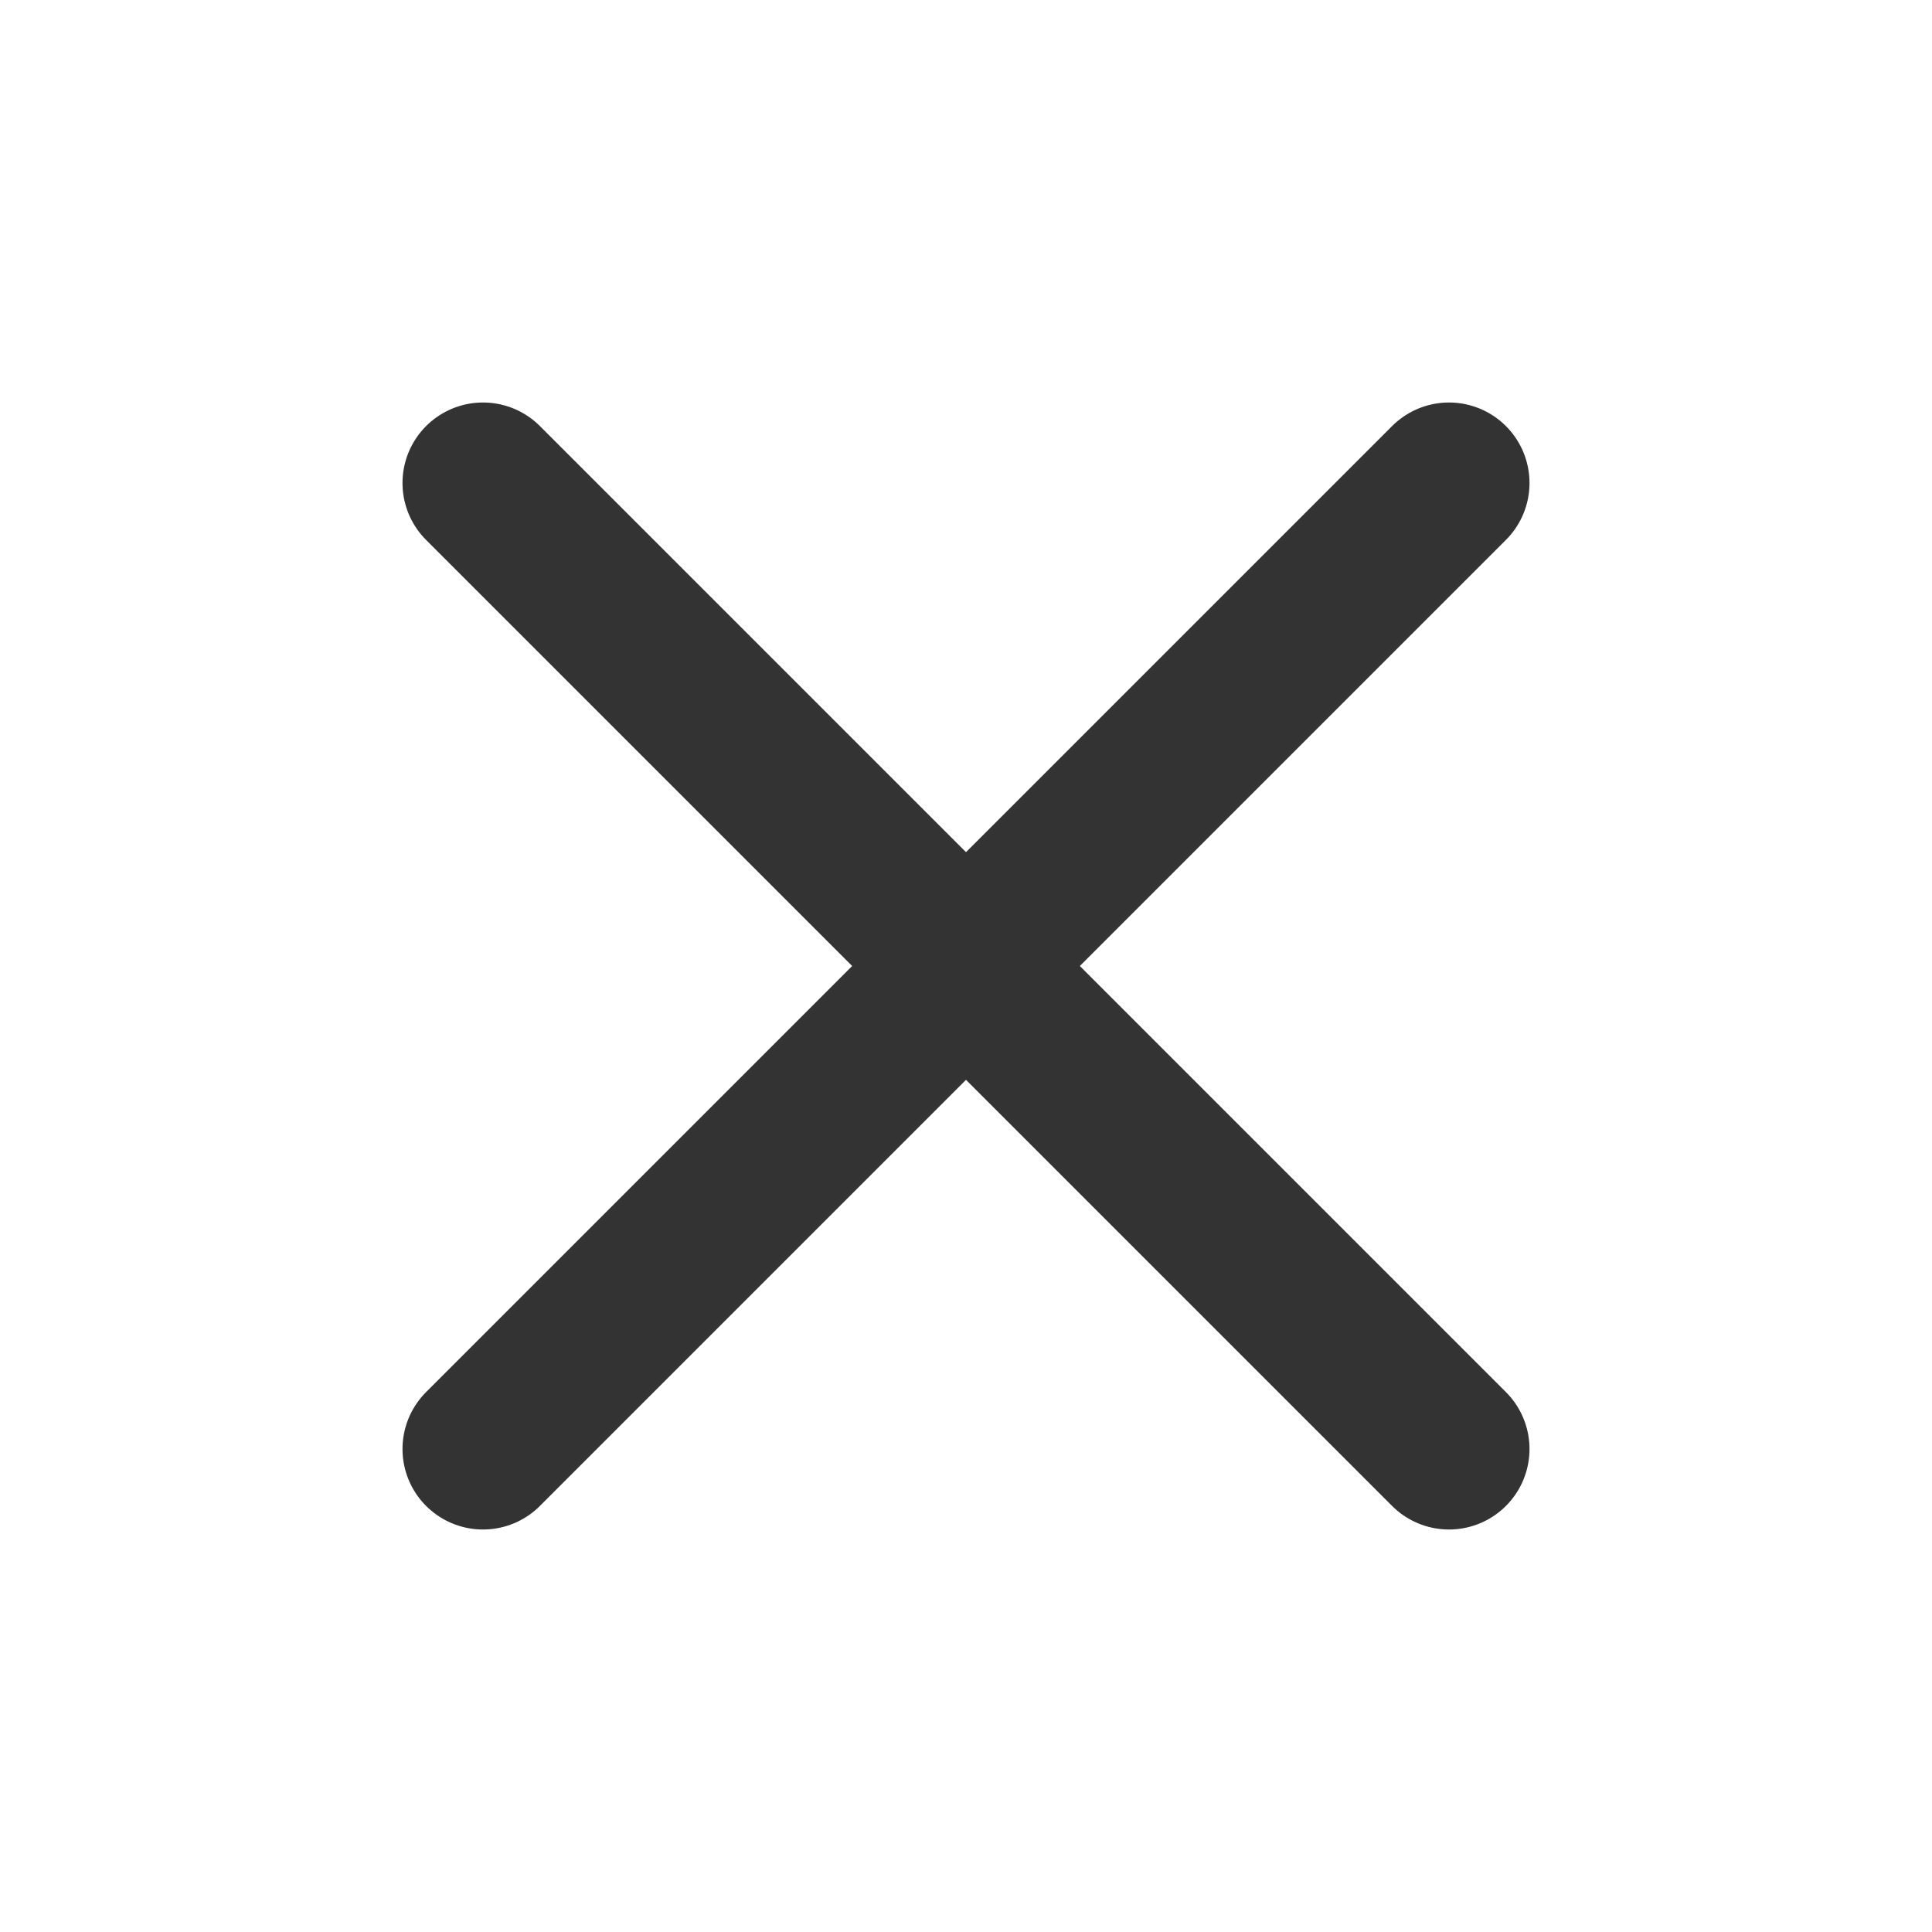
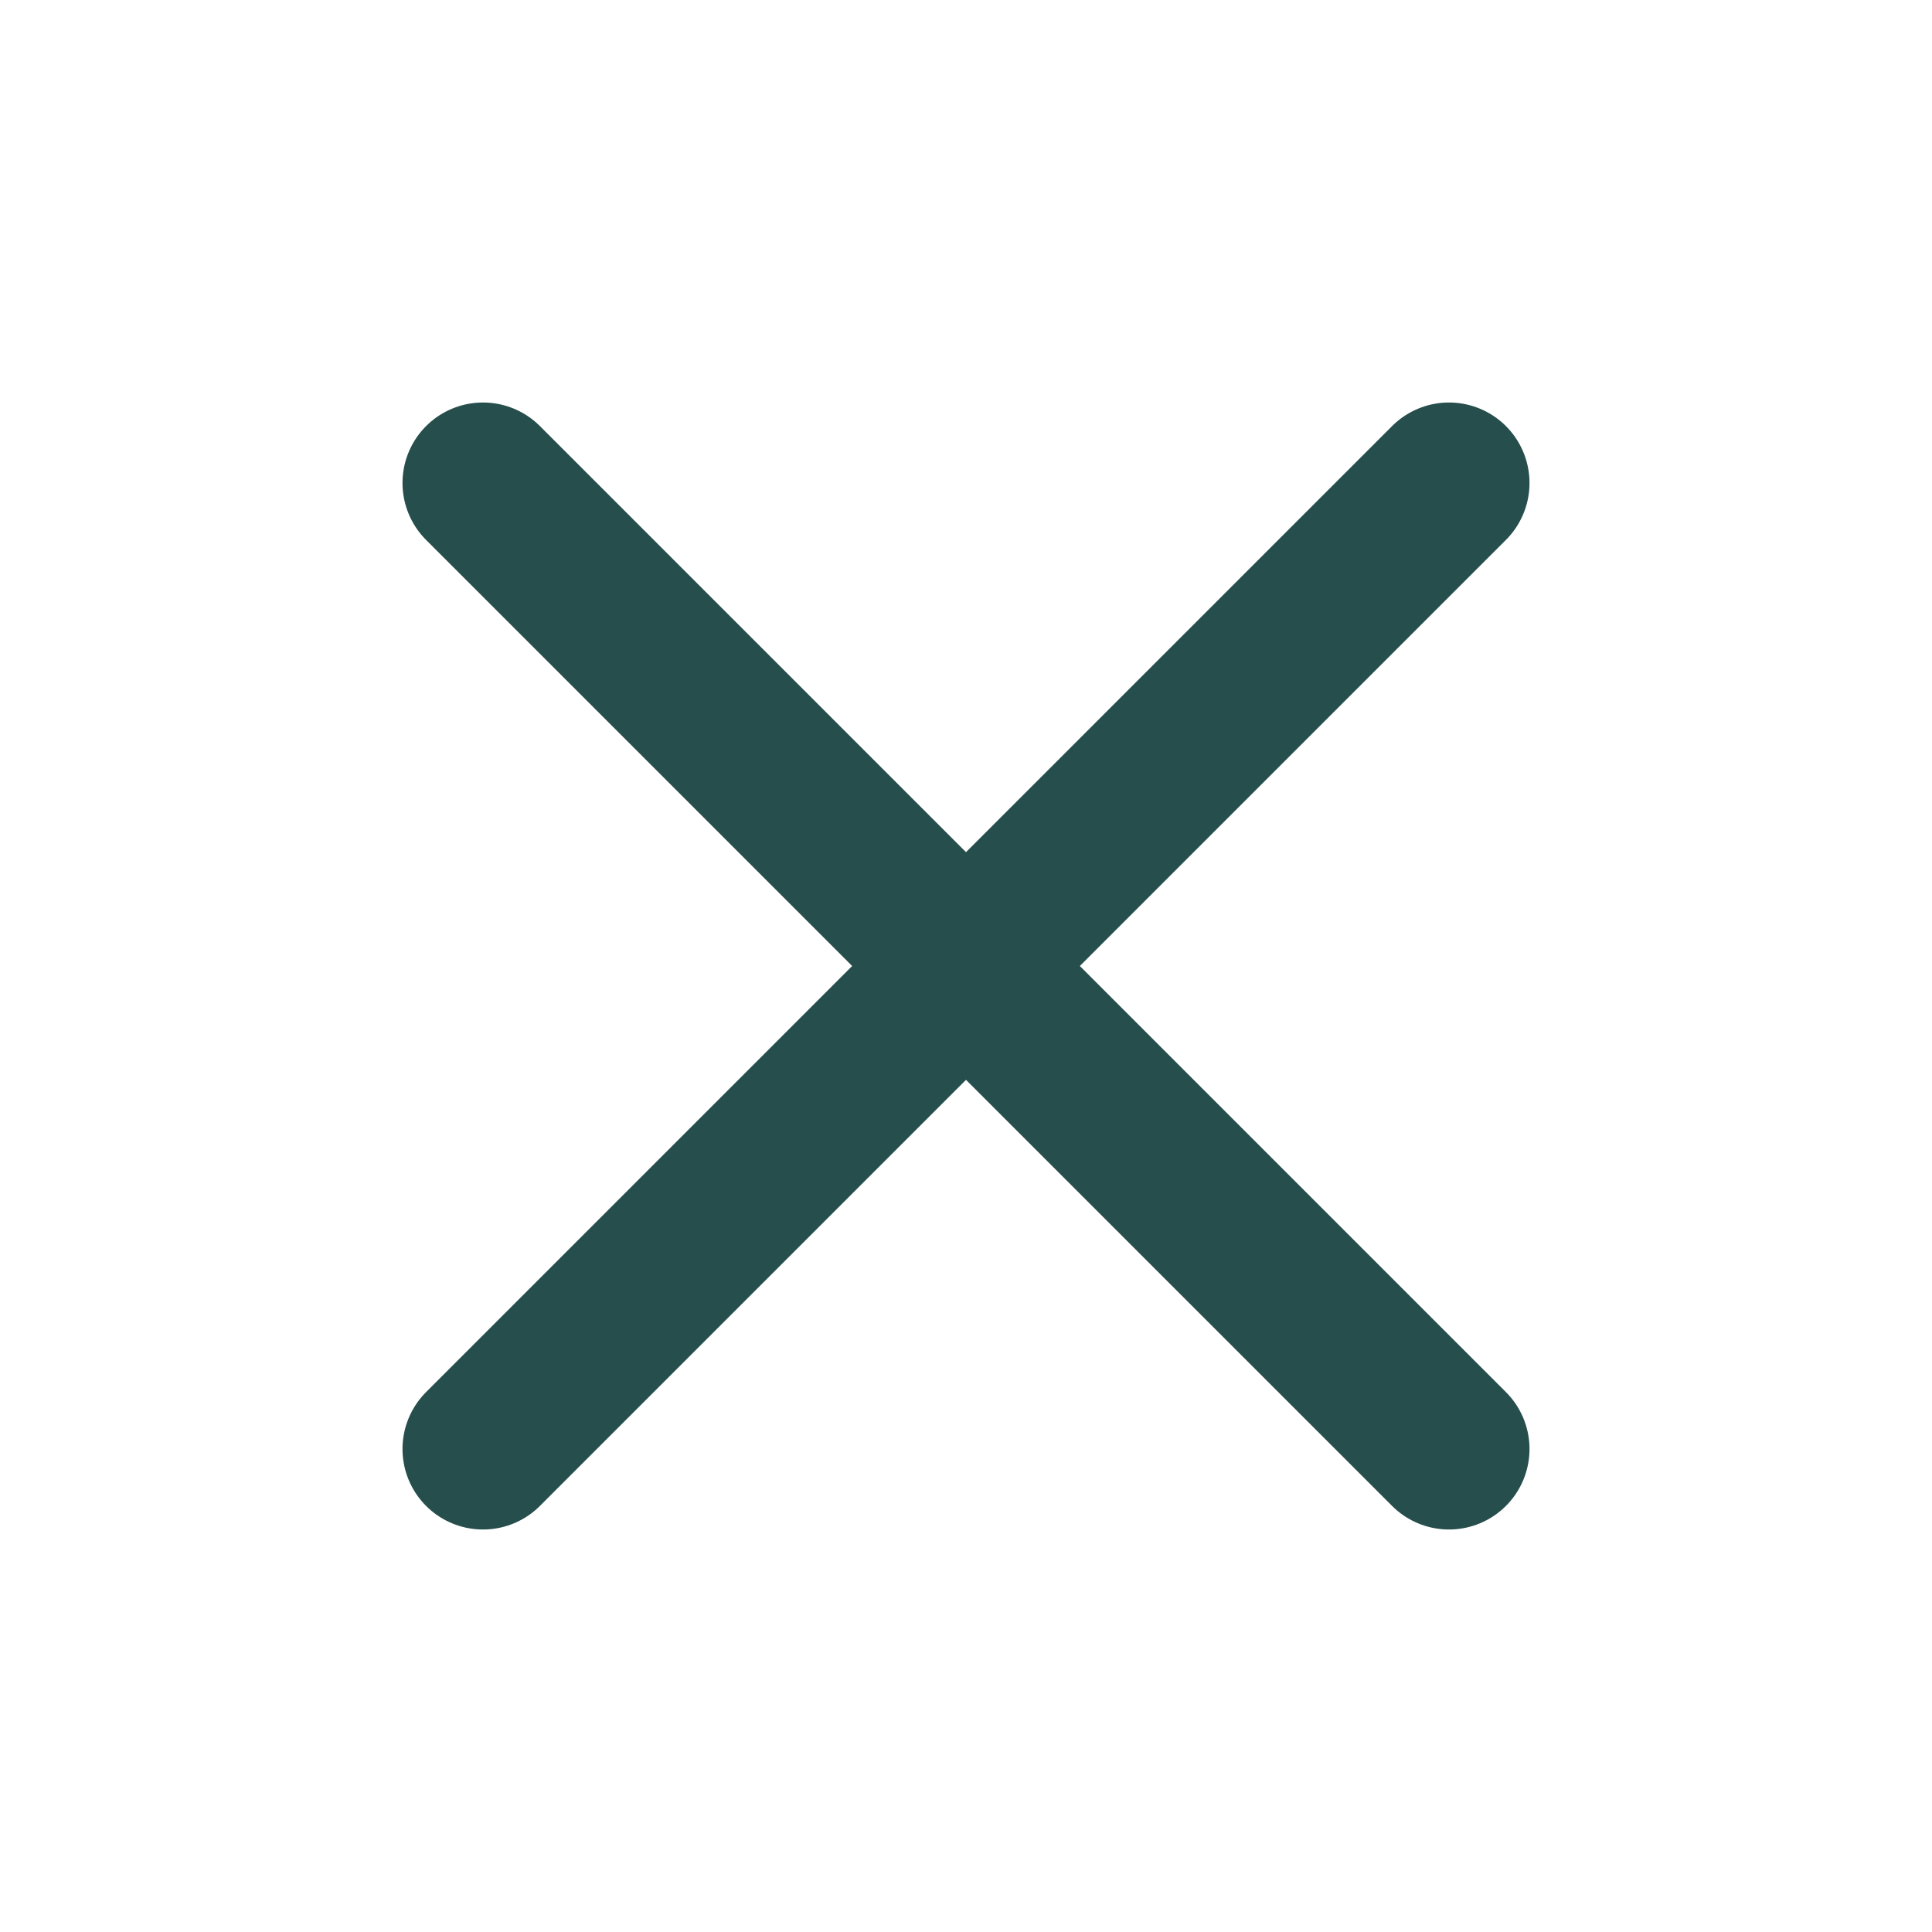
- <svg xmlns="http://www.w3.org/2000/svg" width="24" height="24" viewBox="0 0 24 24" fill="none" stroke="#333" stroke-width="2" stroke-linecap="round" stroke-linejoin="round" class="feather feather-x">
+ <svg xmlns="http://www.w3.org/2000/svg" width="24" height="24" viewBox="0 0 24 24" fill="none" stroke="#254e4c" stroke-width="2" stroke-linecap="round" stroke-linejoin="round" class="feather feather-x">
  <line x1="18" y1="6" x2="6" y2="18" />
  <line x1="6" y1="6" x2="18" y2="18" />
</svg>
